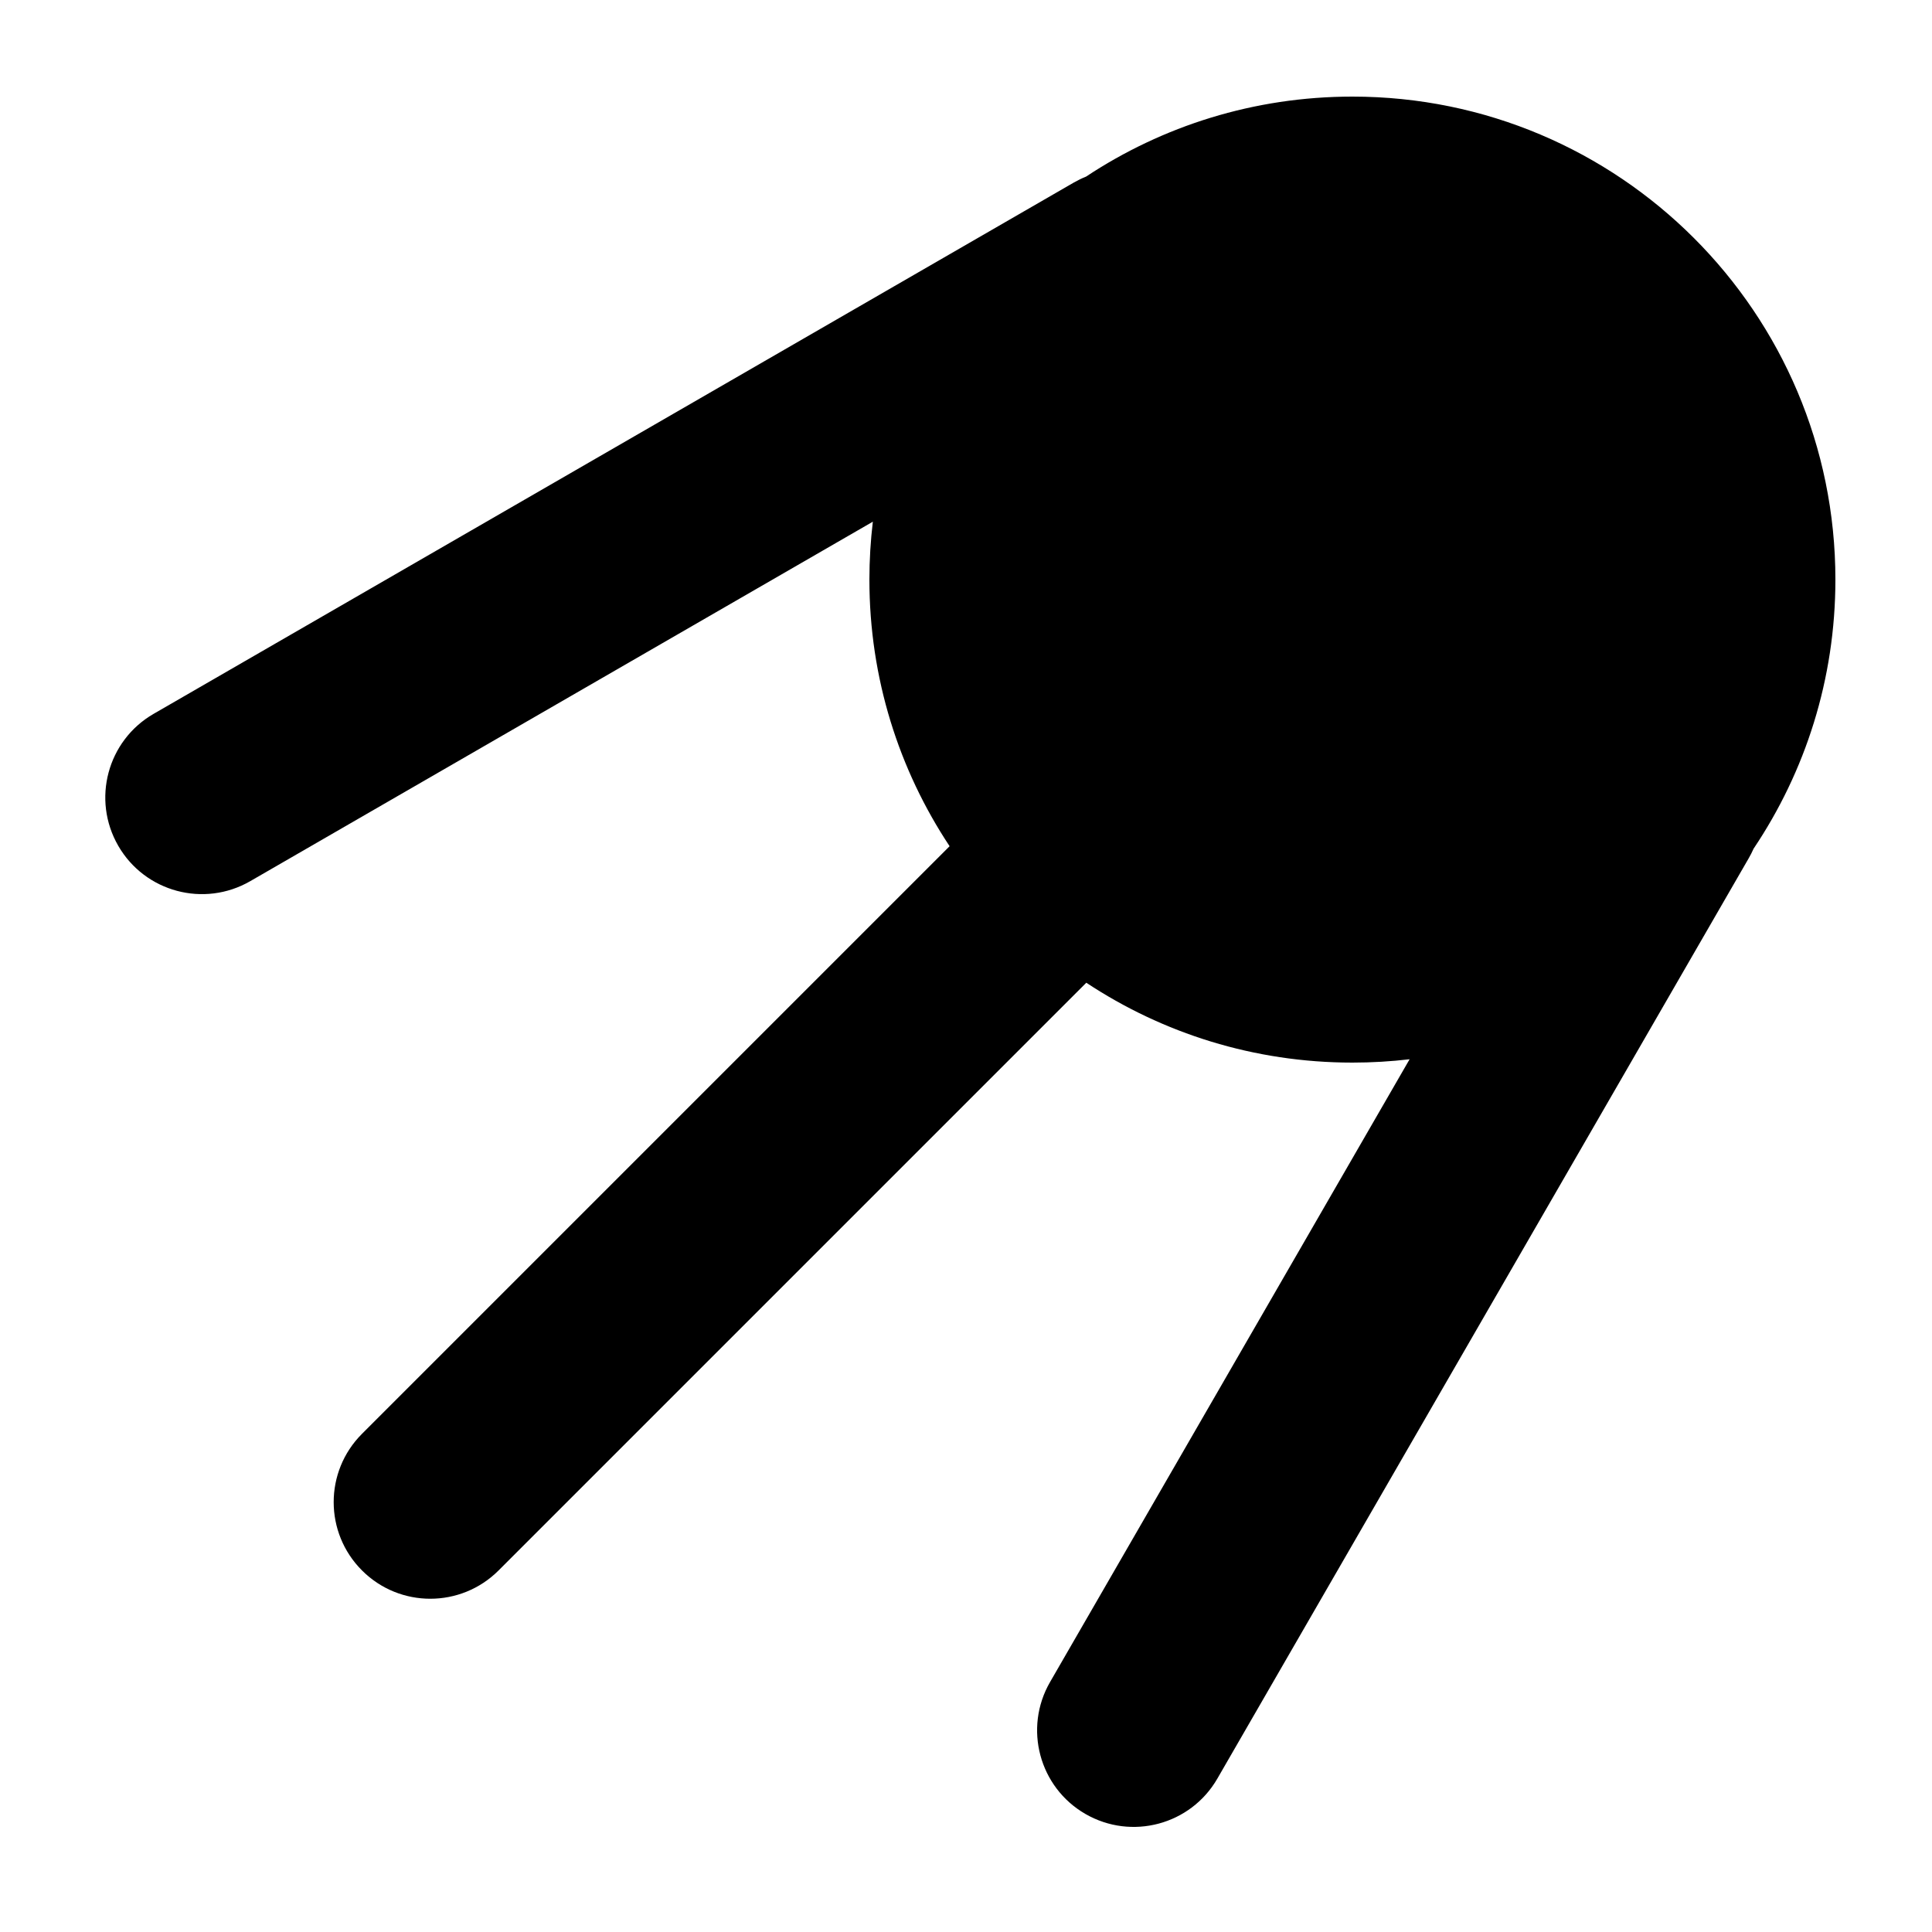
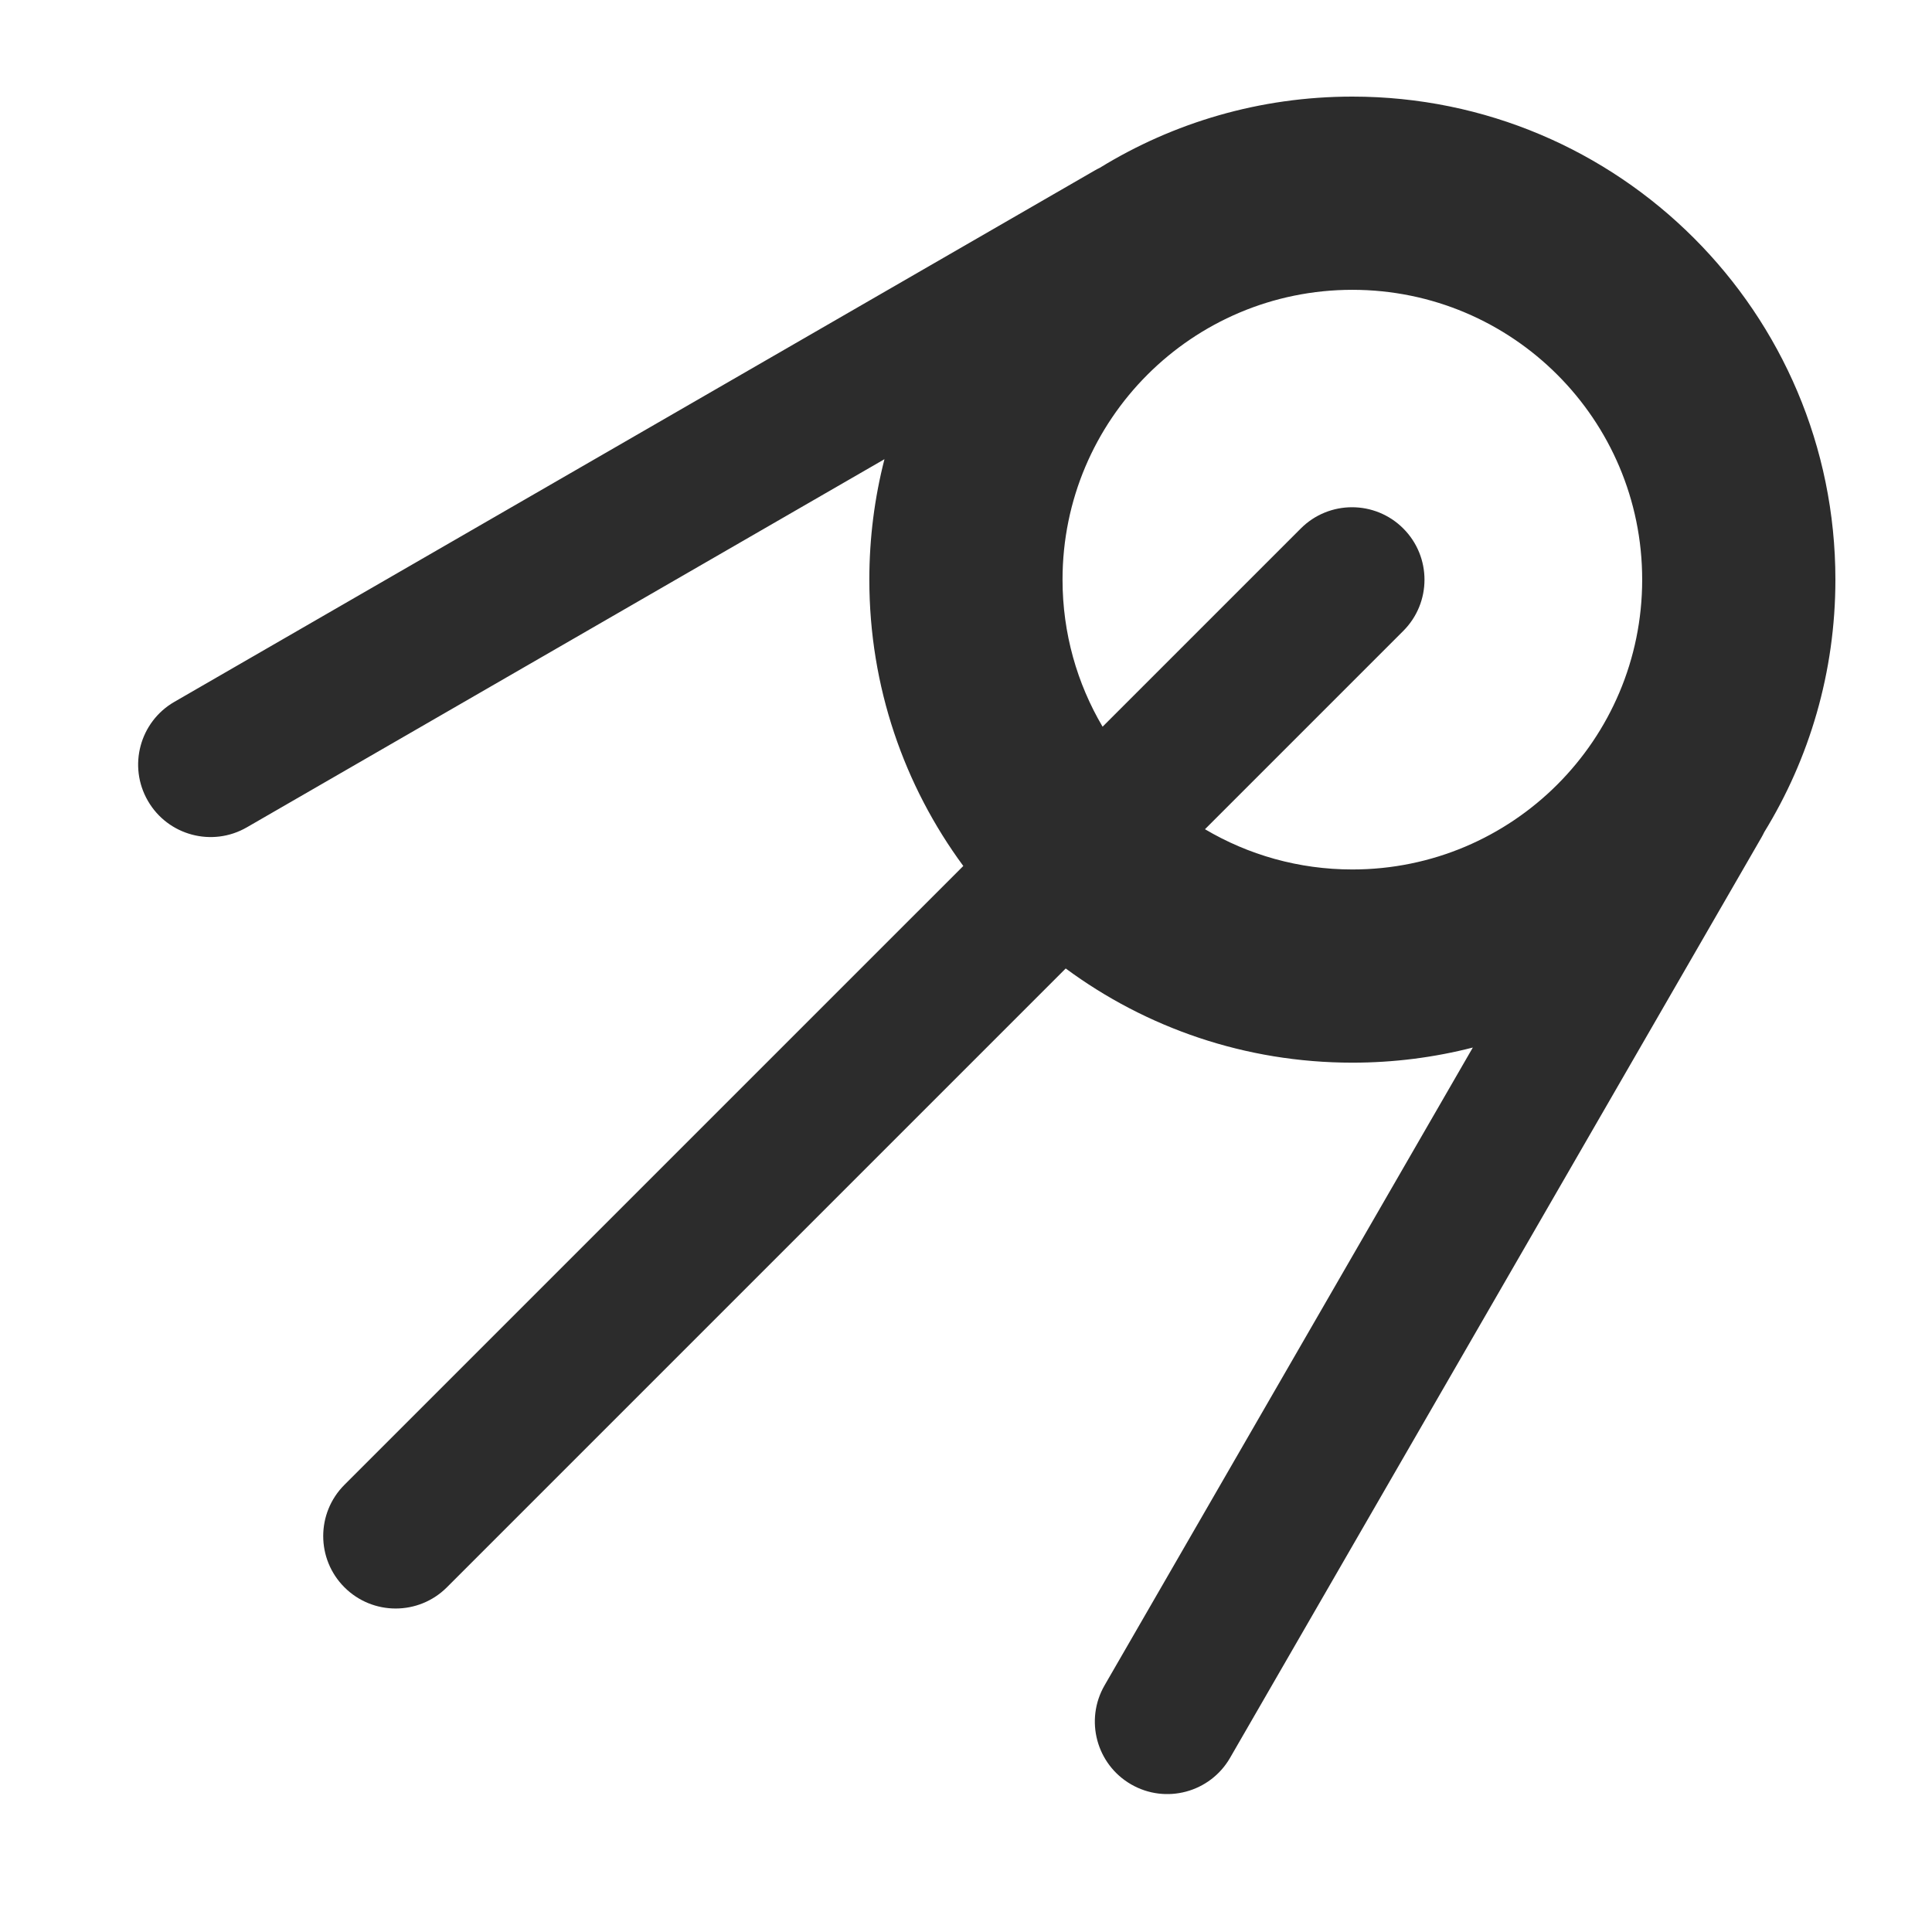
- <svg xmlns="http://www.w3.org/2000/svg" width="41" height="41" viewBox="0 0 41 41" fill="none">
-   <path d="M28.7 22.55C29.111 22.55 29.516 22.526 29.914 22.479L22.284 35.695C21.718 36.675 22.053 37.929 23.034 38.495C24.015 39.061 25.268 38.725 25.834 37.745L37.109 18.216C37.148 18.149 37.183 18.08 37.214 18.01C38.31 16.378 38.95 14.414 38.95 12.3C38.95 6.639 34.361 2.05 28.7 2.05C26.611 2.05 24.668 2.675 23.048 3.748C22.96 3.783 22.873 3.826 22.788 3.874L3.26 15.149C2.279 15.715 1.943 16.969 2.51 17.95C3.076 18.93 4.329 19.266 5.31 18.7L18.523 11.071C18.475 11.474 18.45 11.884 18.45 12.3C18.45 14.391 19.077 16.336 20.152 17.958L7.682 30.428C6.881 31.229 6.881 32.526 7.682 33.327C8.482 34.128 9.78 34.128 10.581 33.327L23.053 20.855C24.672 21.926 26.613 22.55 28.7 22.55Z" fill="black" />
+ <svg xmlns="http://www.w3.org/2000/svg" width="88" height="88" viewBox="0 0 88 88" fill="none">
+   <path fill-rule="evenodd" clip-rule="evenodd" d="M43.877 39.444C41.187 35.794 39.597 31.284 39.597 26.402C39.597 24.508 39.836 22.67 40.286 20.916L11.243 37.684C9.665 38.596 7.646 38.055 6.735 36.476C5.823 34.898 6.364 32.879 7.943 31.968L49.862 7.766C49.937 7.722 50.014 7.682 50.092 7.645C53.44 5.587 57.38 4.4 61.598 4.4C73.749 4.4 83.6 14.25 83.6 26.402C83.6 30.618 82.414 34.557 80.358 37.904C80.319 37.986 80.276 38.068 80.23 38.148L56.028 80.067C55.116 81.646 53.098 82.187 51.519 81.275C49.941 80.364 49.4 78.346 50.311 76.767L67.085 47.714C65.331 48.164 63.493 48.403 61.598 48.403C56.71 48.403 52.194 46.809 48.542 44.113L20.356 72.299C19.067 73.588 16.977 73.588 15.688 72.299C14.4 71.011 14.4 68.921 15.688 67.632L43.877 39.444ZM74.799 26.402C74.799 33.692 68.889 39.603 61.598 39.603C59.147 39.603 56.852 38.934 54.885 37.77L63.917 28.738C65.206 27.449 65.206 25.36 63.917 24.071C62.628 22.782 60.538 22.782 59.25 24.071L50.221 33.1C49.062 31.136 48.397 28.847 48.397 26.402C48.397 19.111 54.308 13.201 61.598 13.201C68.889 13.201 74.799 19.111 74.799 26.402Z" fill="#2C2C2C" />
</svg>
